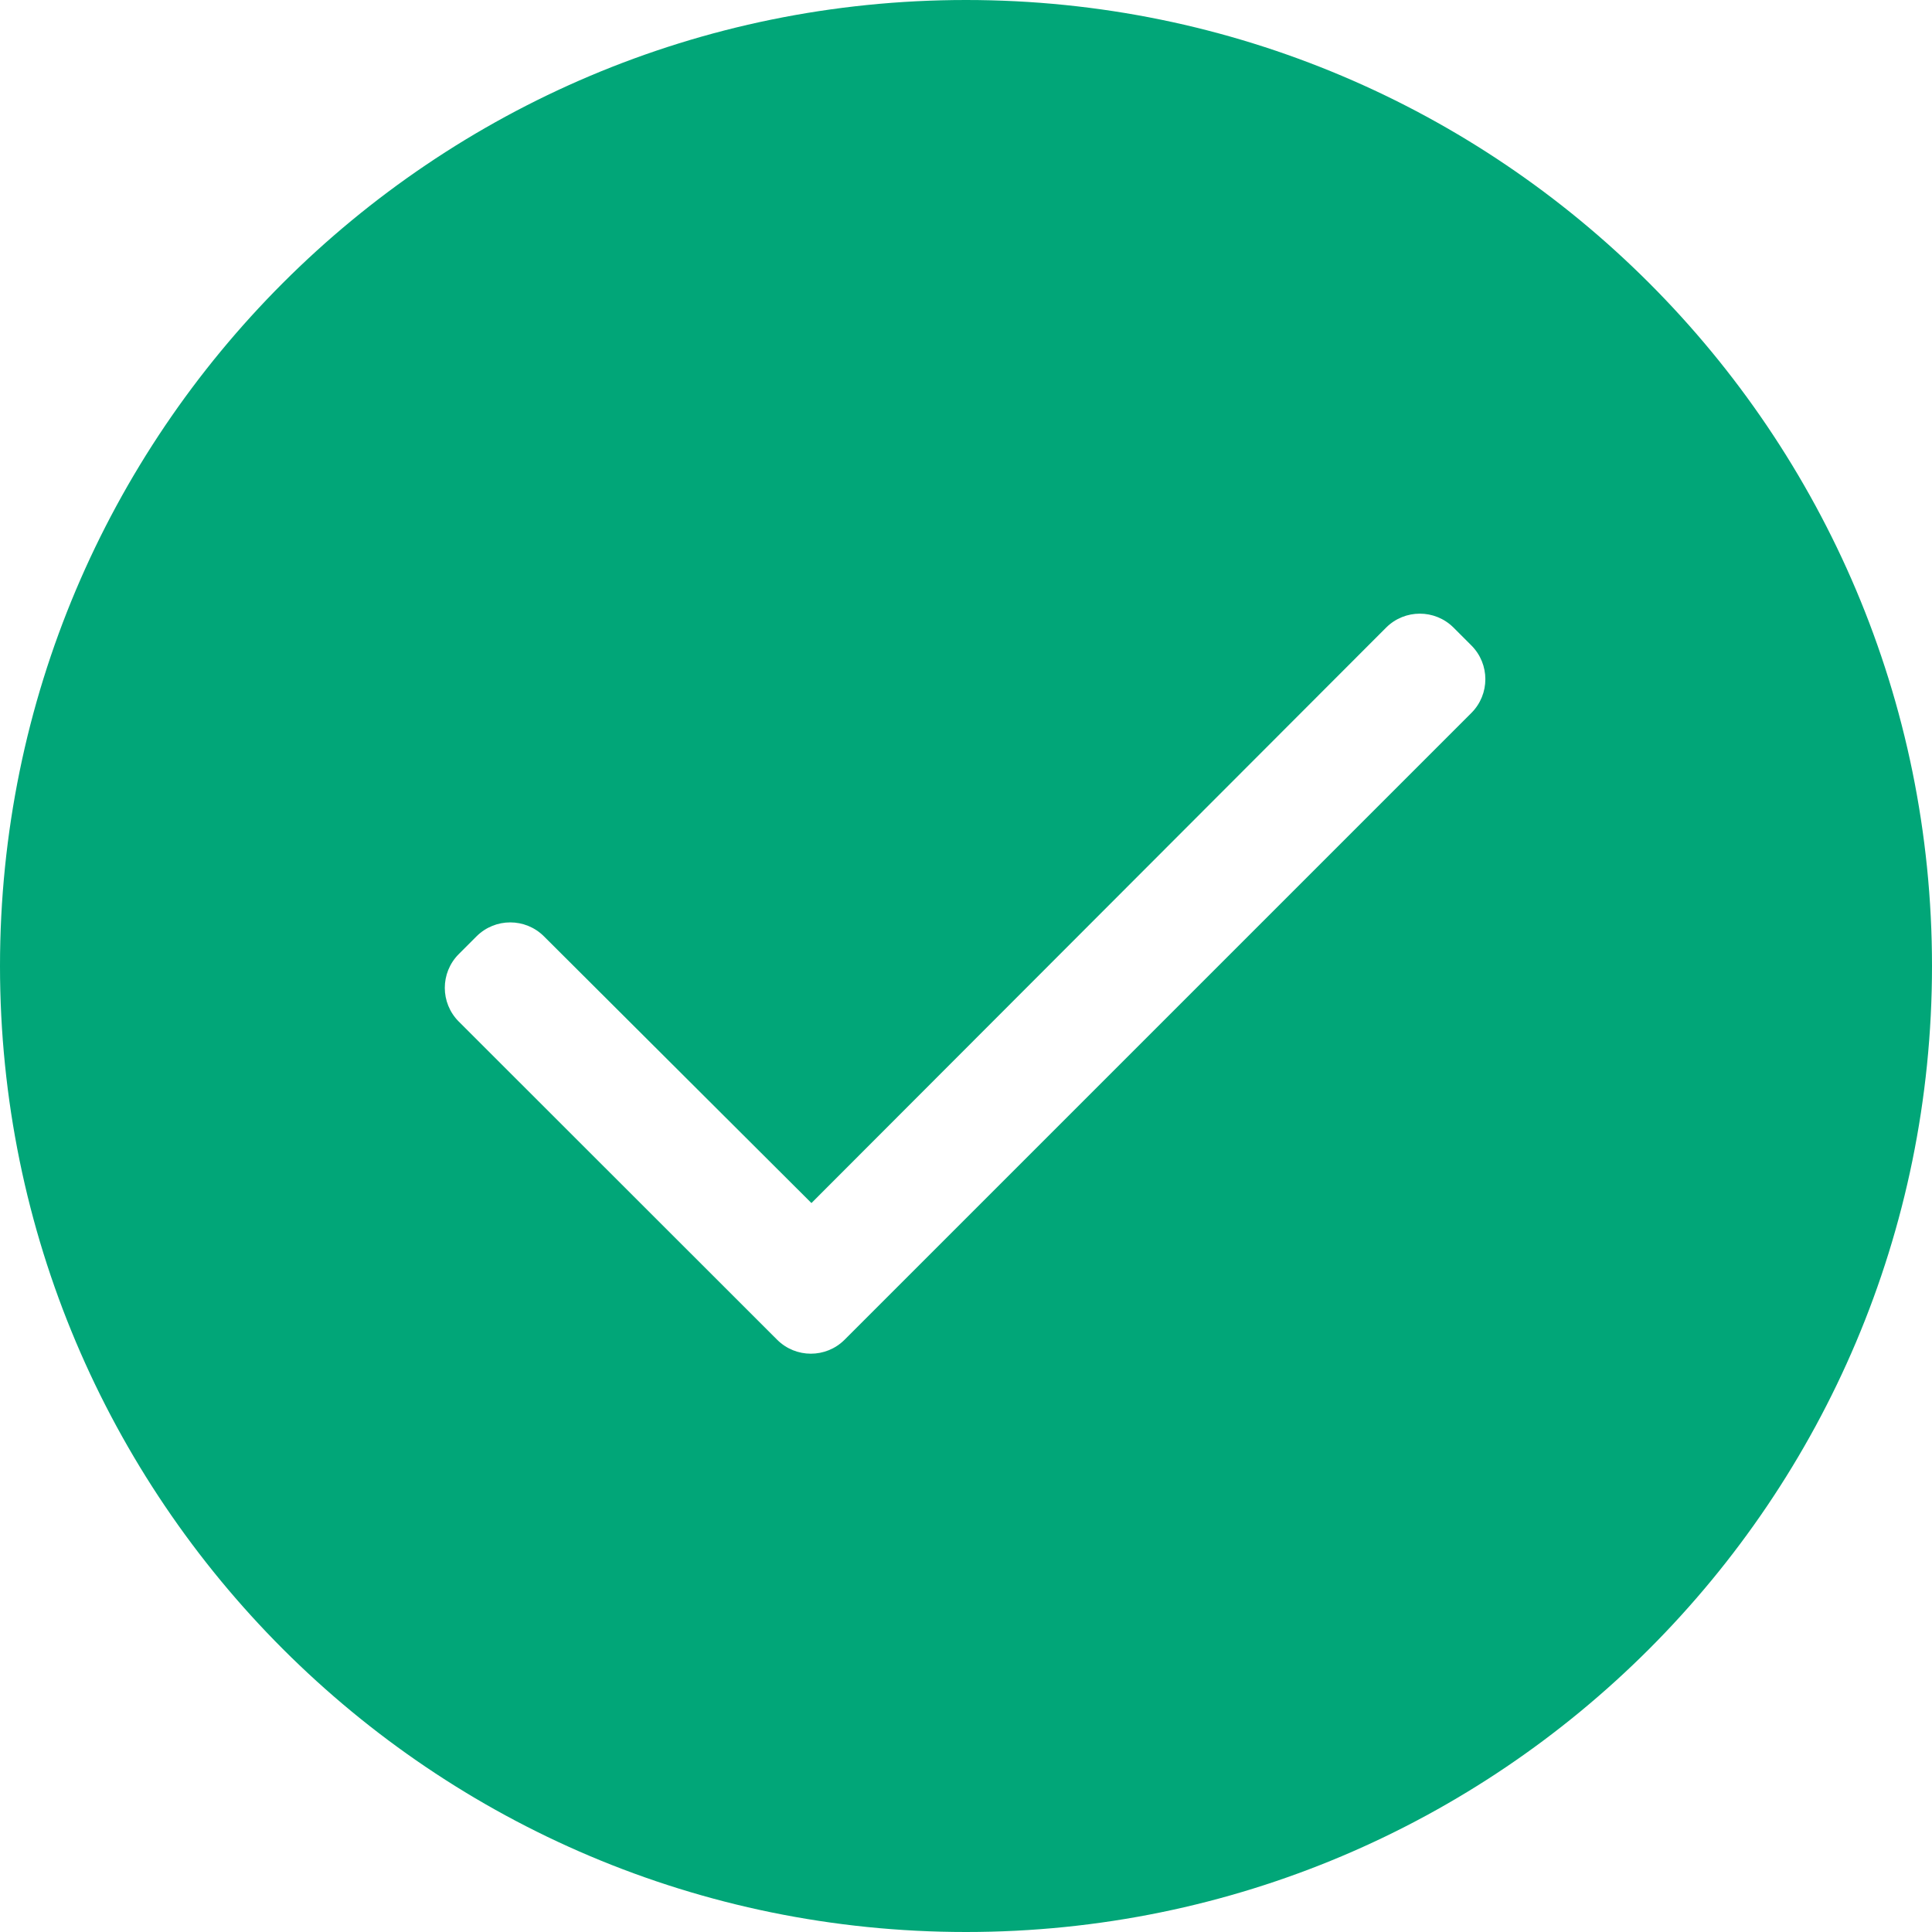
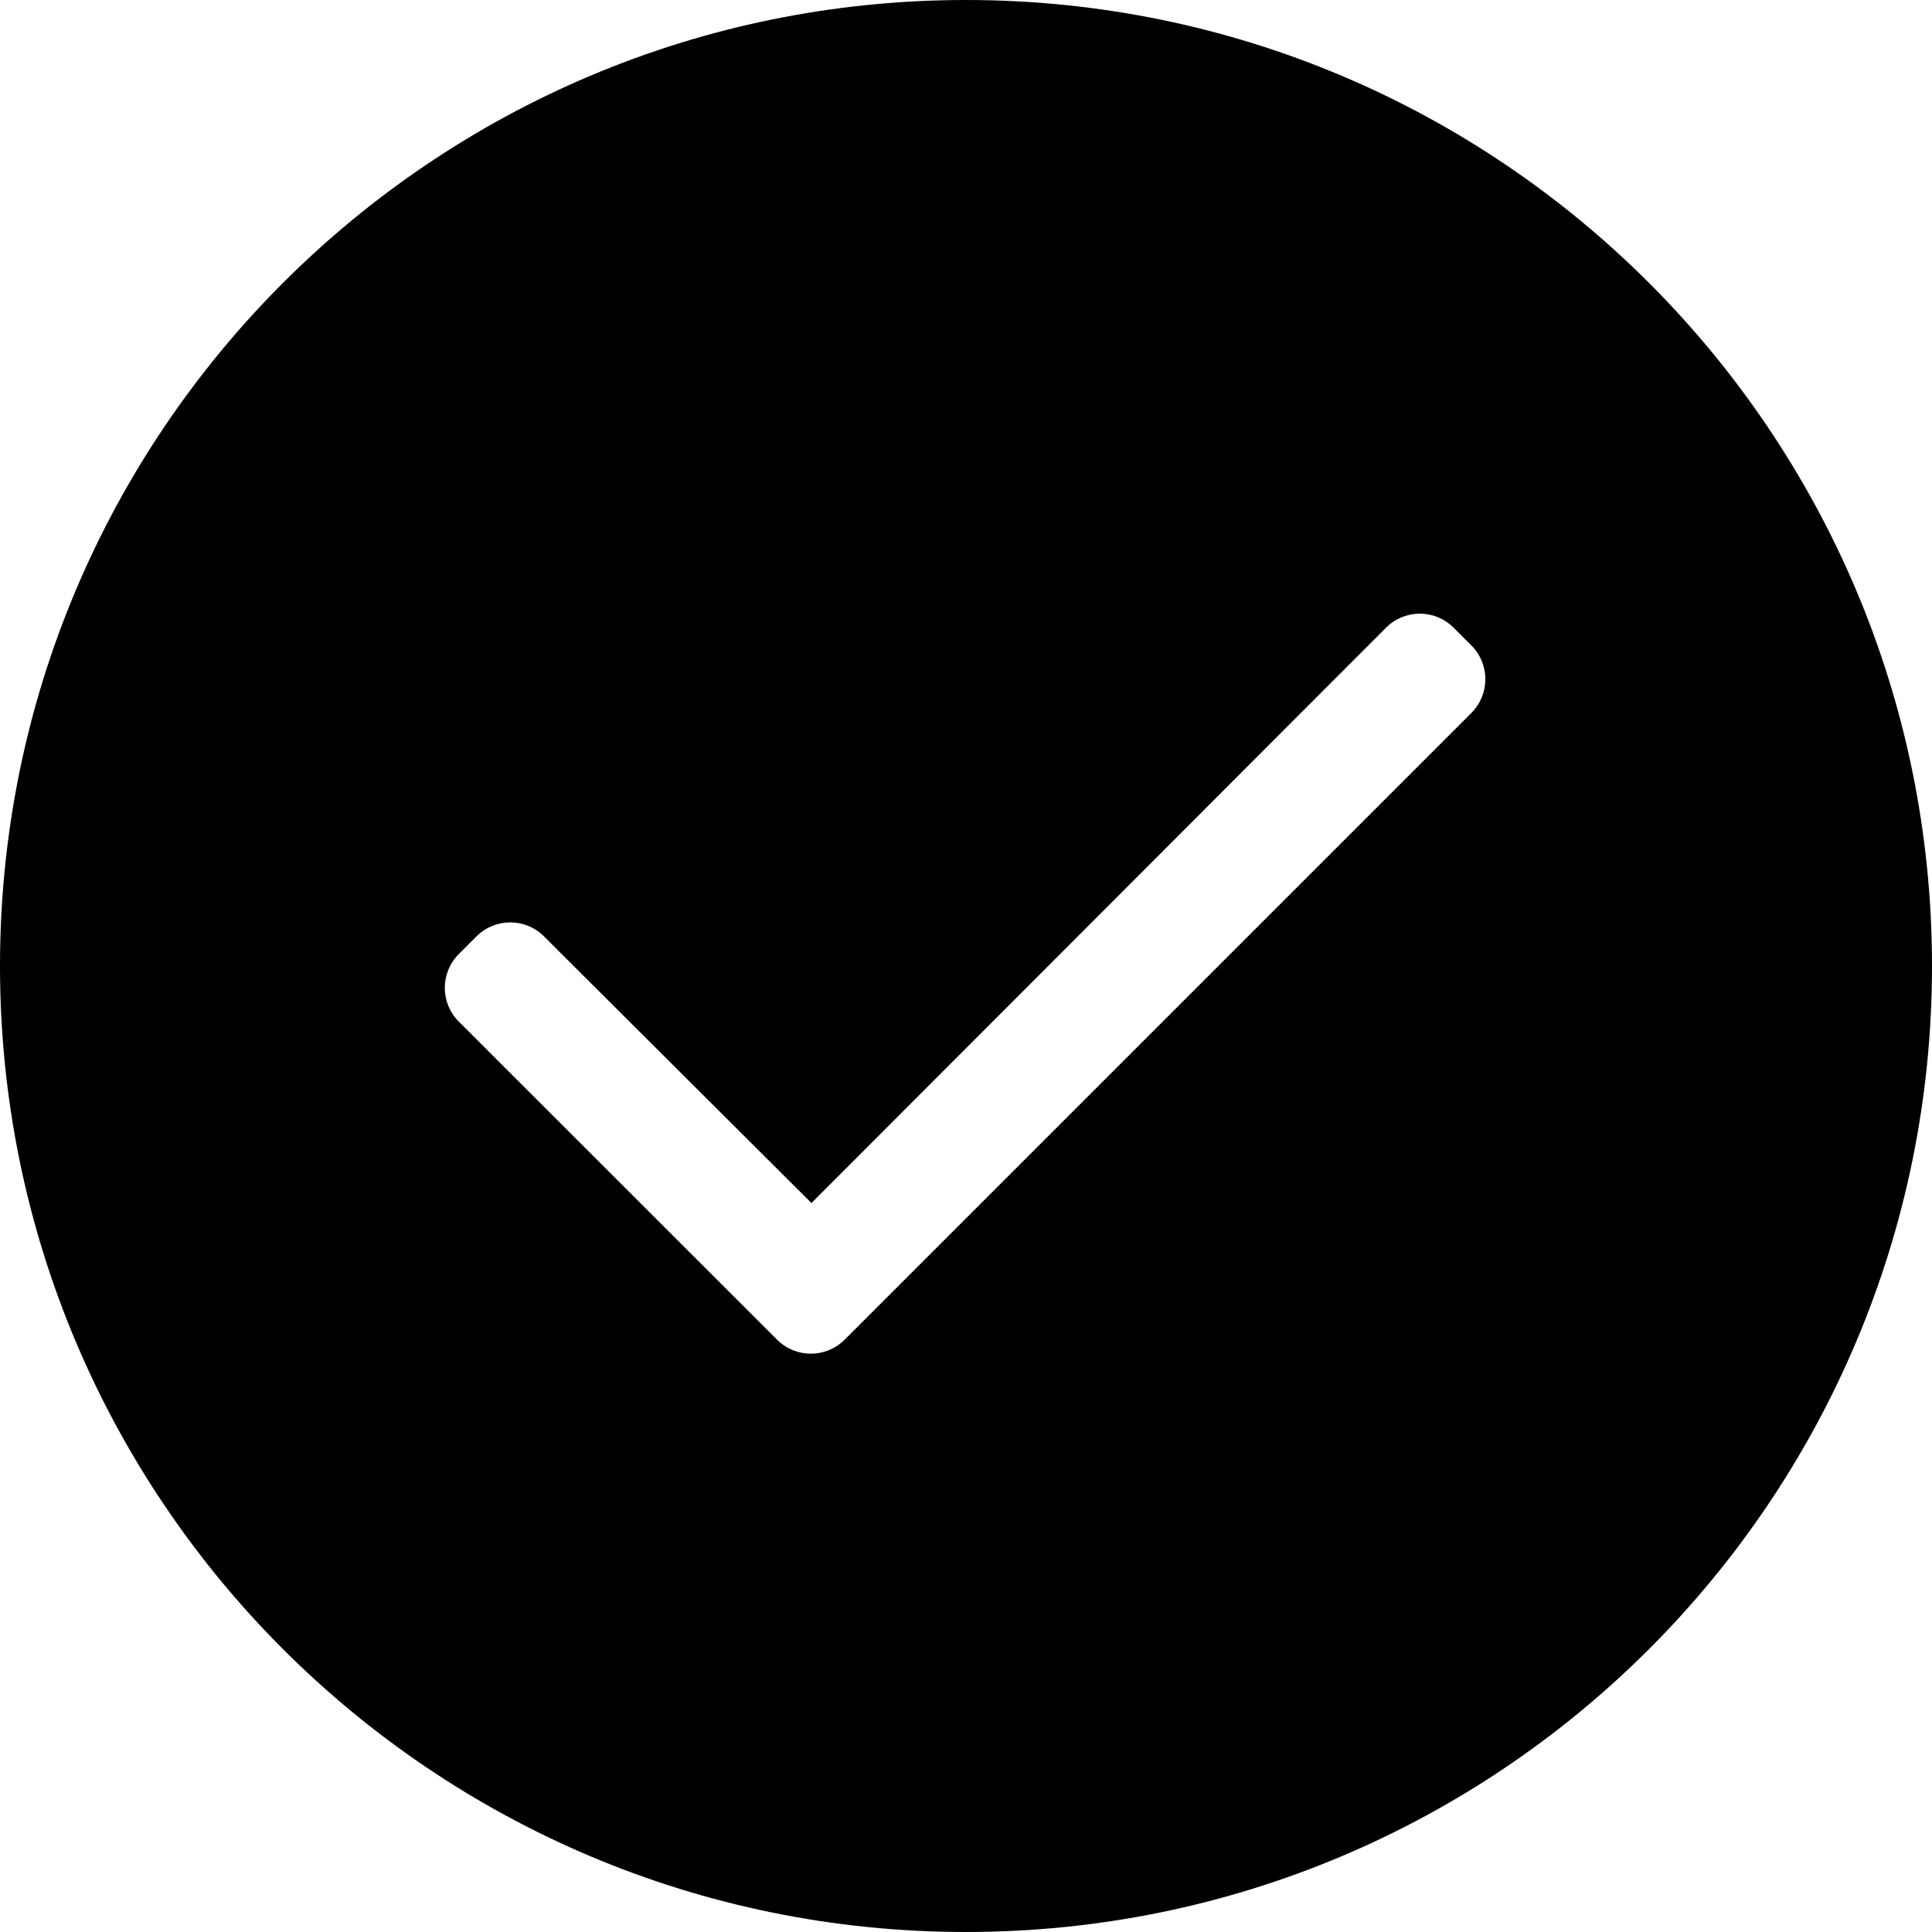
<svg xmlns="http://www.w3.org/2000/svg" width="20" height="20" viewBox="0 0 20 20">
-   <path fill="#01a678" fill-rule="nonzero" d="M10 0C4.477 0 0 4.477 0 10s4.477 10 10 10 10-4.477 10-10A10 10 0 0 0 10 0zm5.232 7.38l-6.49 6.49a.494.494 0 0 1-.696 0l-3.298-3.296a.494.494 0 0 1 0-.696l.186-.186a.494.494 0 0 1 .696 0l2.77 2.762 5.95-5.958a.494.494 0 0 1 .696 0l.186.186a.494.494 0 0 1 0 .698z" />
+   <path fill-rule="nonzero" d="M10 0C4.477 0 0 4.477 0 10s4.477 10 10 10 10-4.477 10-10A10 10 0 0 0 10 0zm5.232 7.38l-6.49 6.49a.494.494 0 0 1-.696 0l-3.298-3.296a.494.494 0 0 1 0-.696l.186-.186a.494.494 0 0 1 .696 0l2.77 2.762 5.95-5.958a.494.494 0 0 1 .696 0l.186.186a.494.494 0 0 1 0 .698z" />
</svg>
